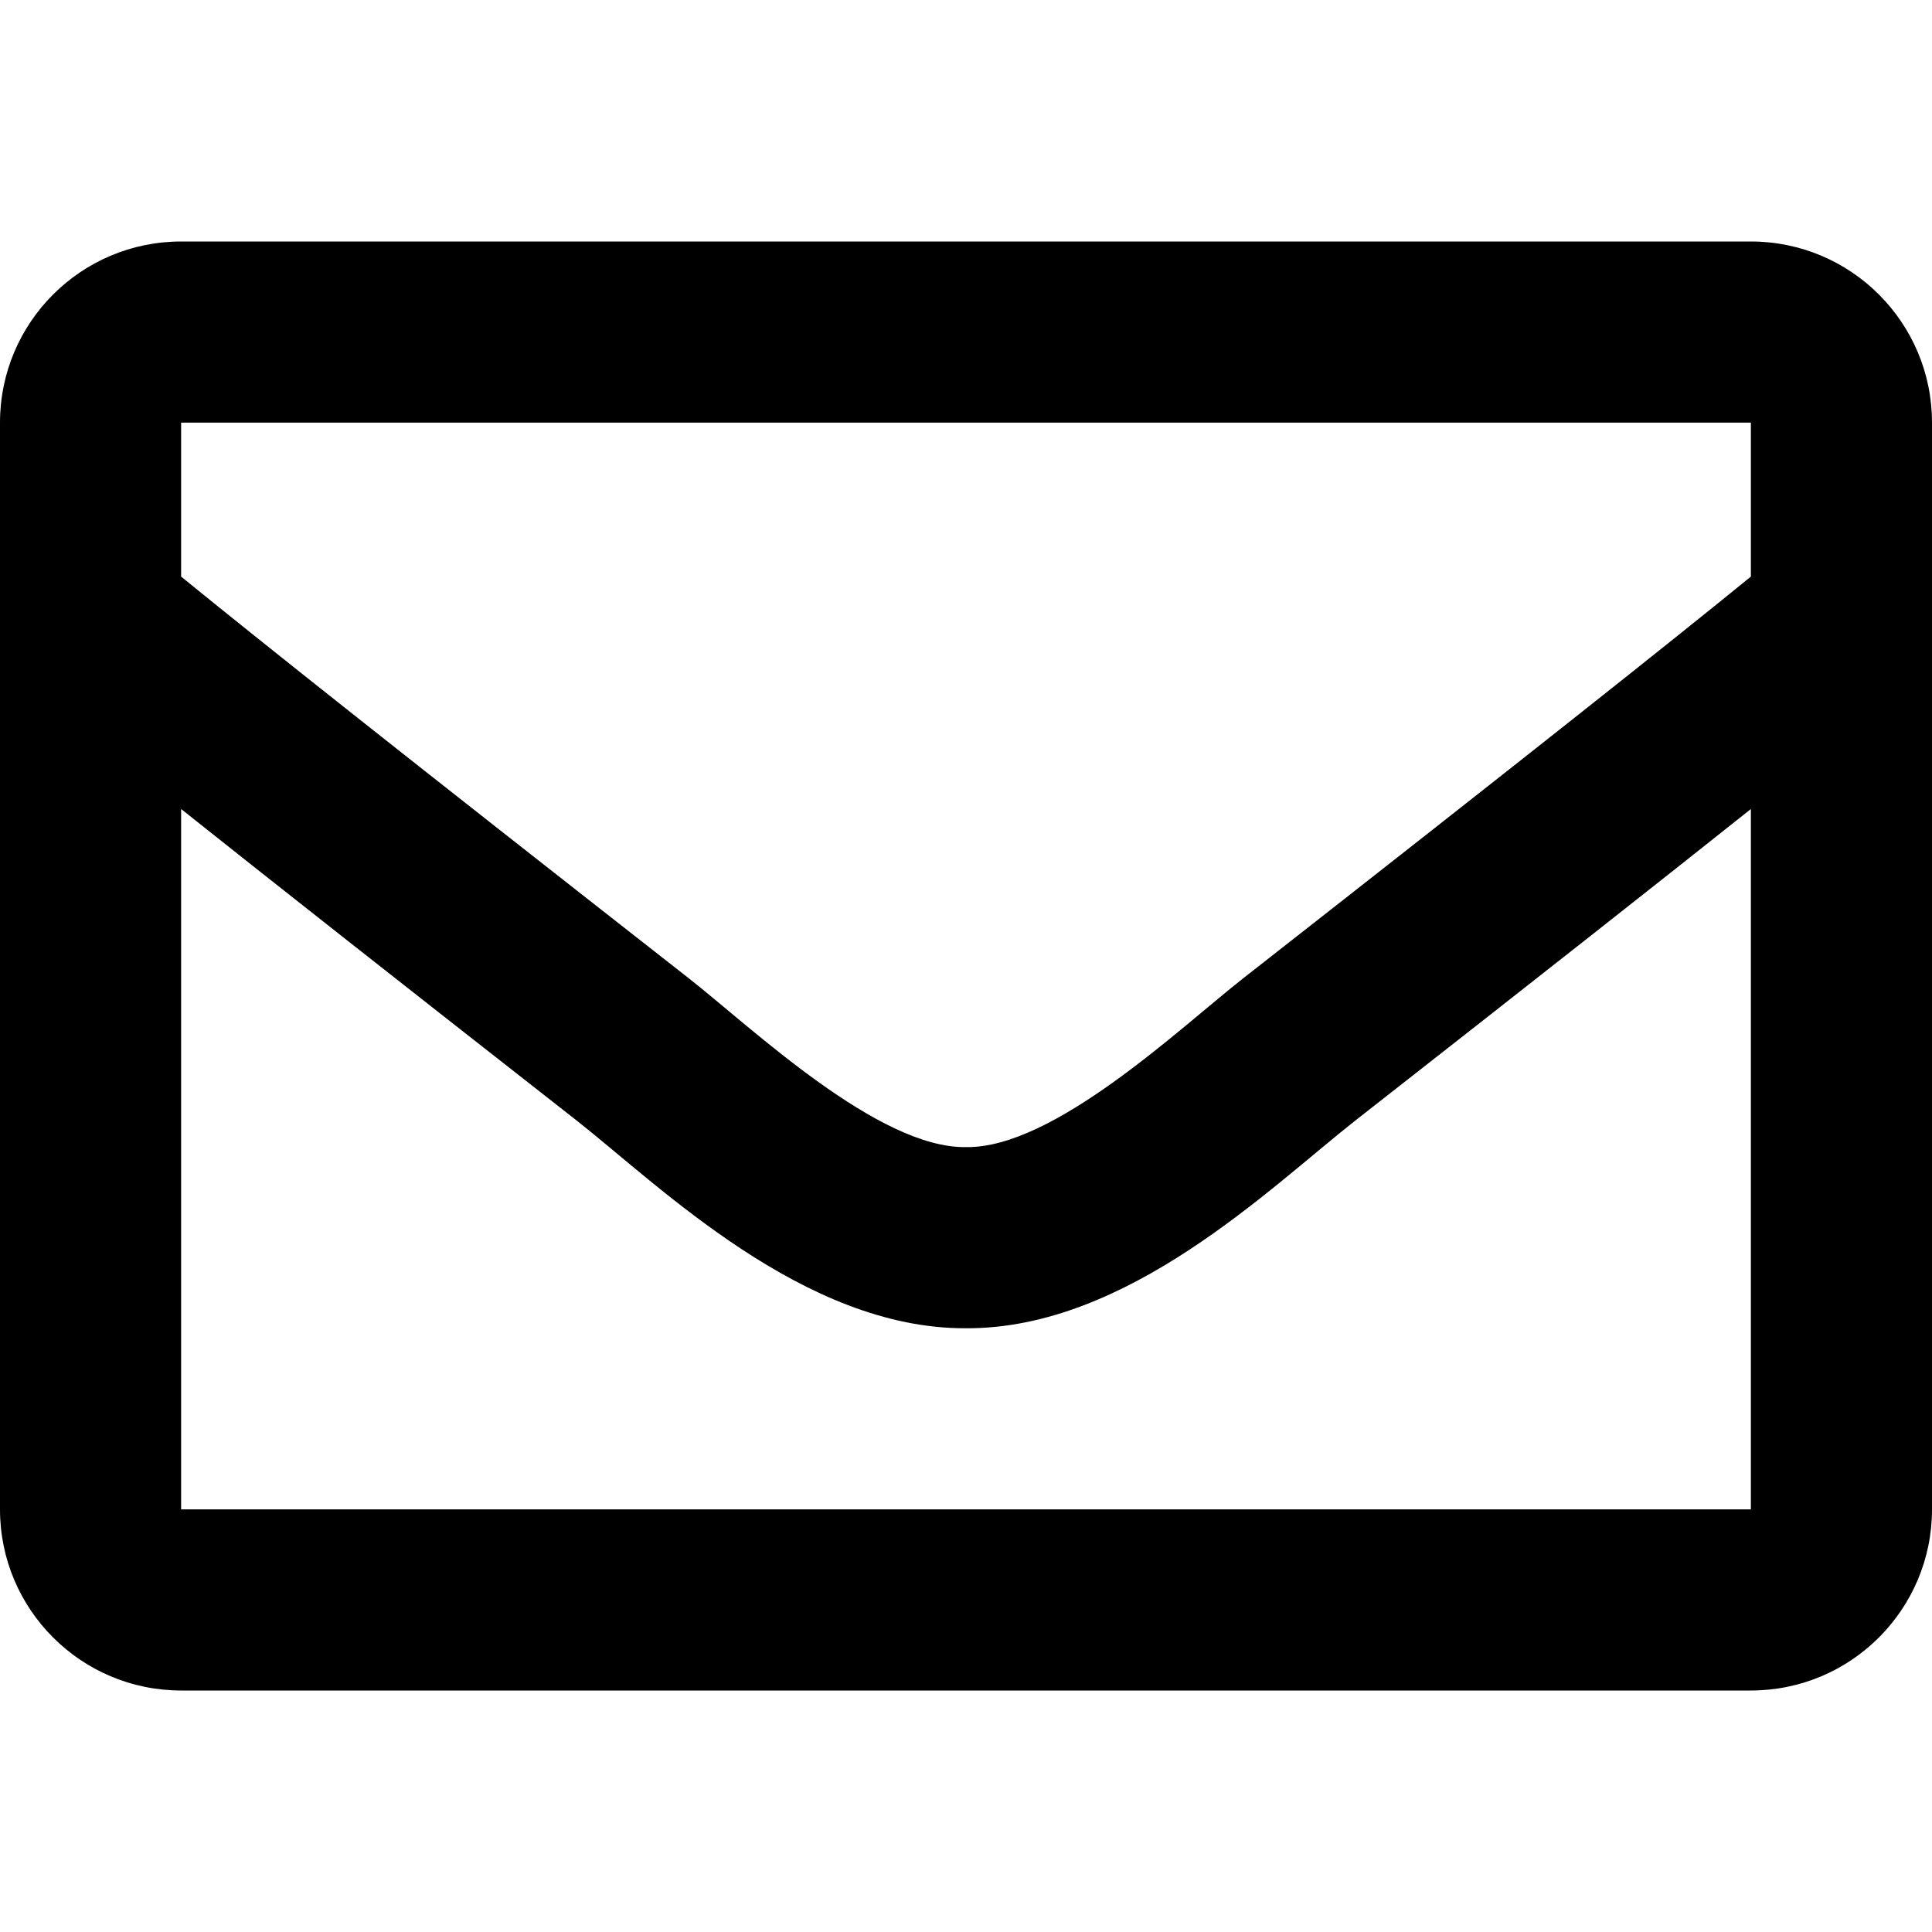
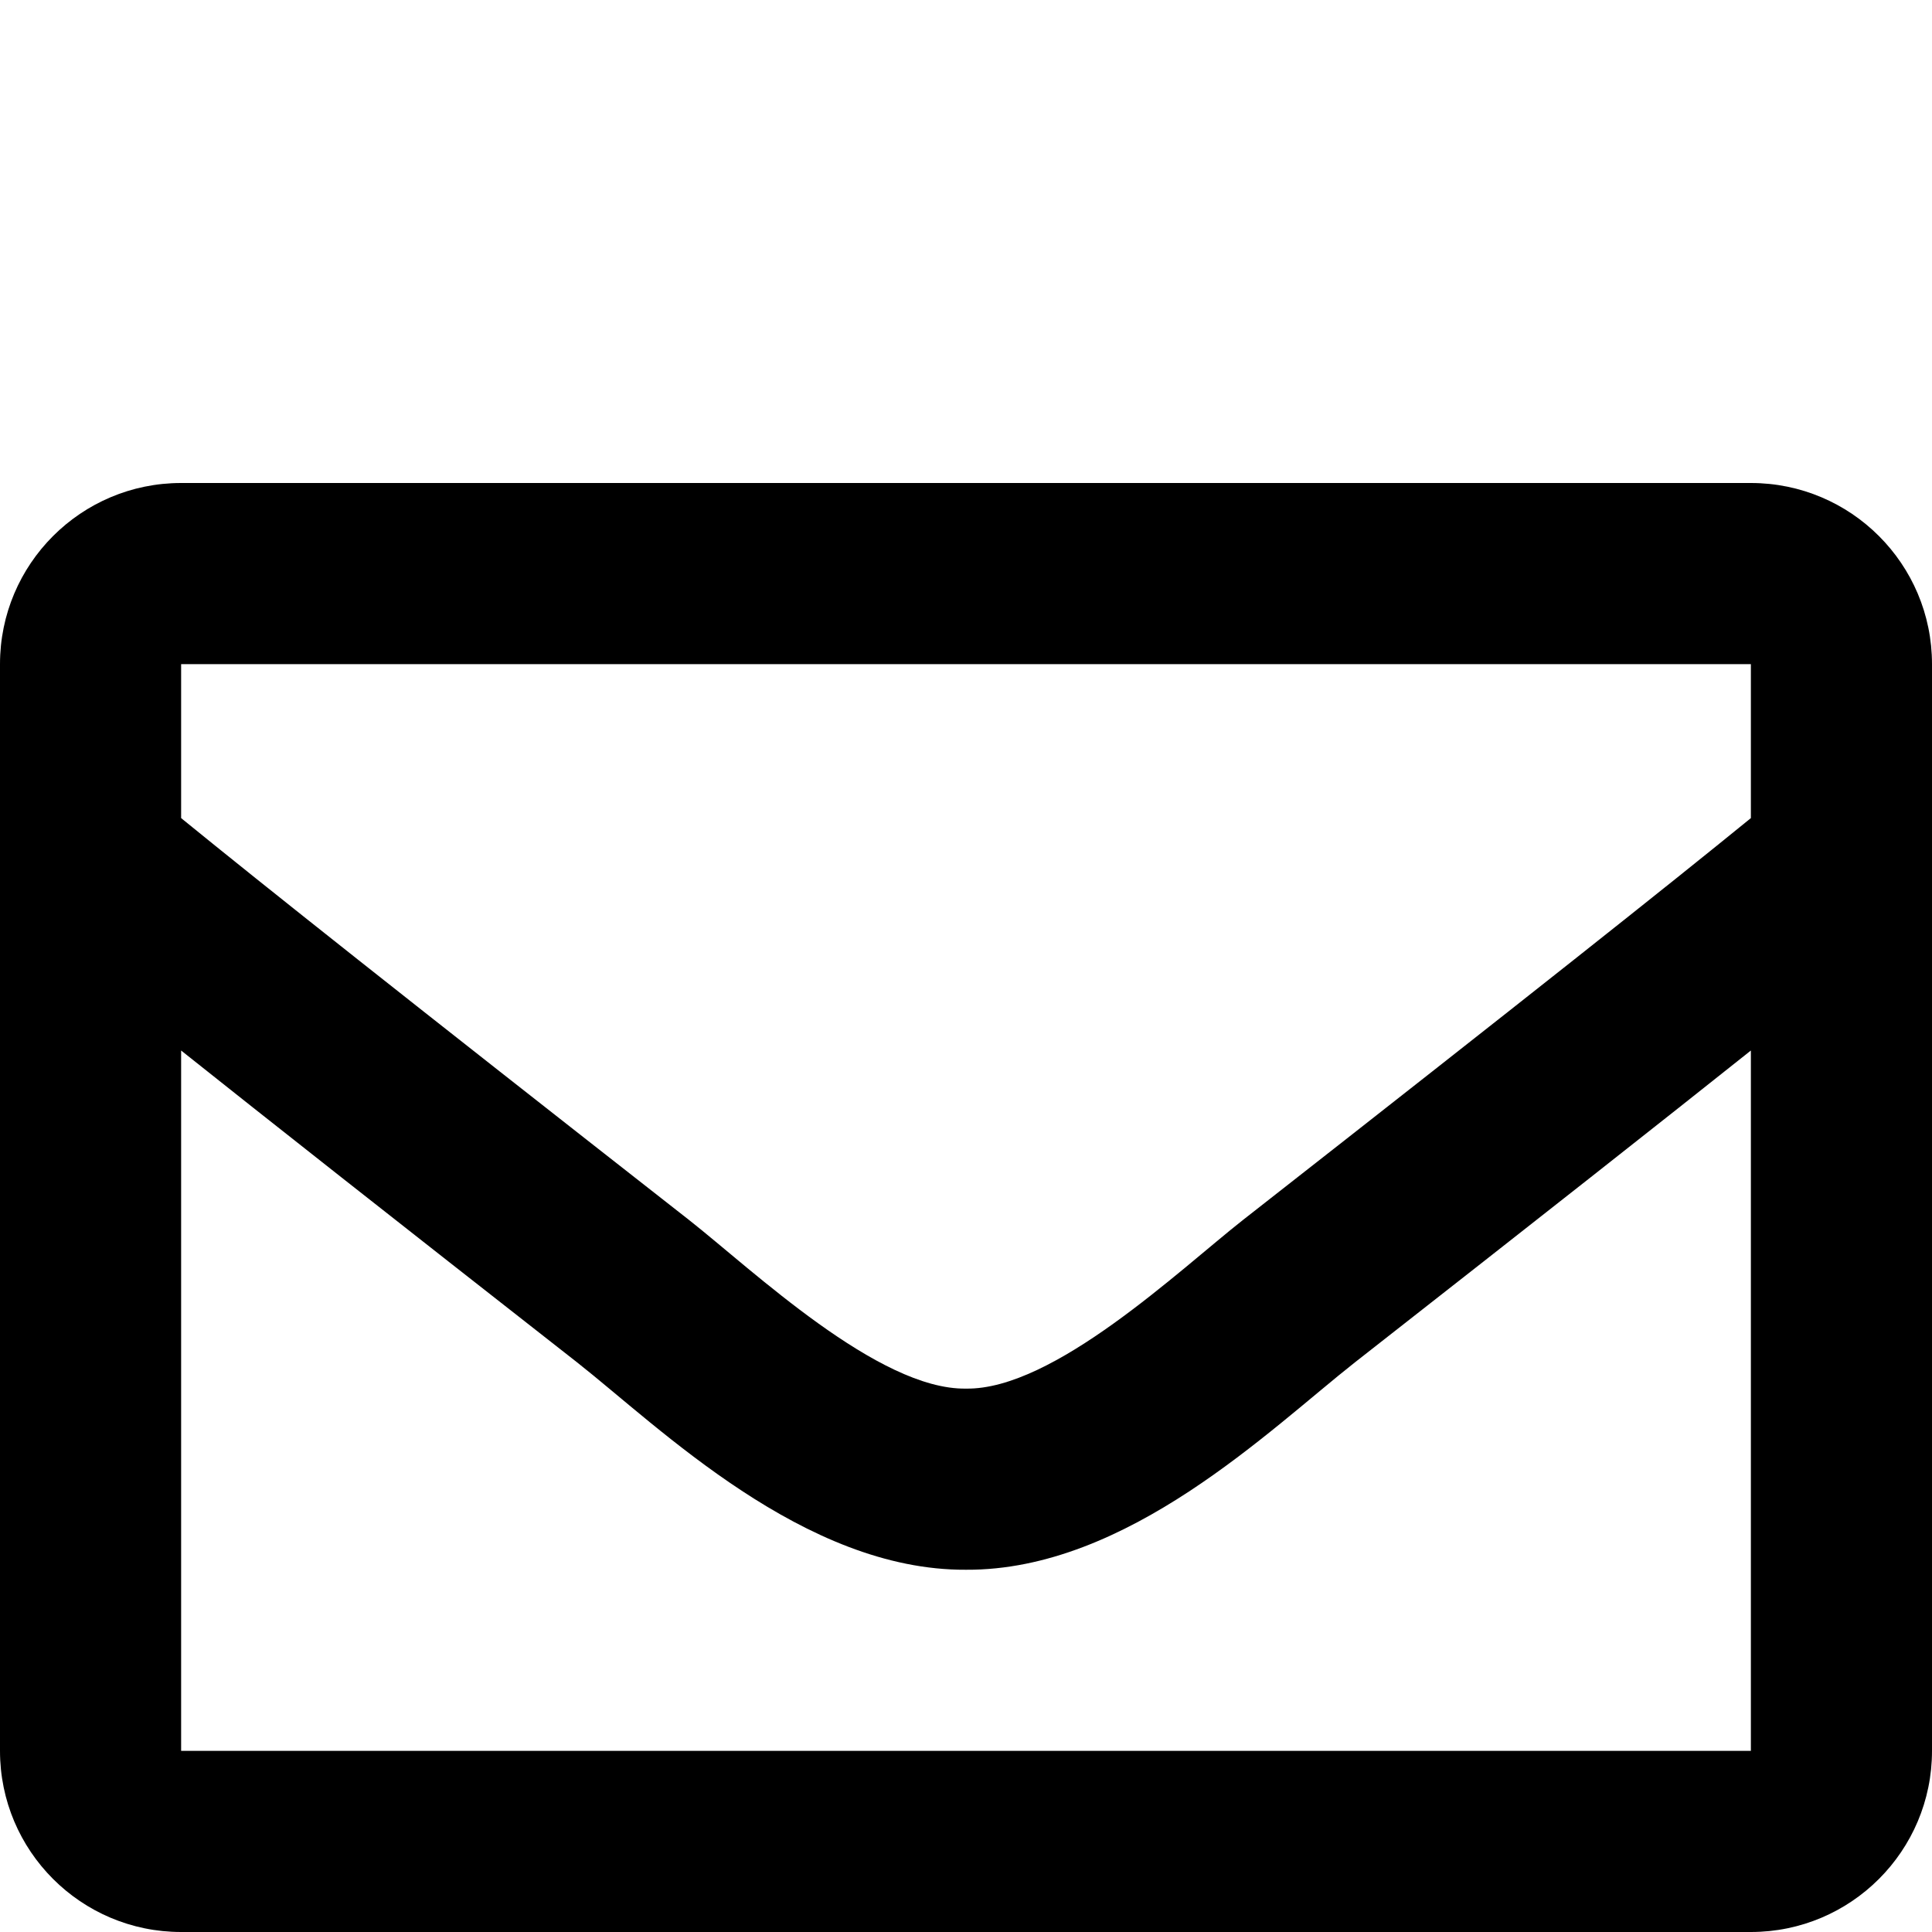
- <svg xmlns="http://www.w3.org/2000/svg" aria-hidden="true" focusable="false" data-prefix="far" data-icon="envelope" class="svg-inline--fa fa-envelope fa-w-16" role="img" viewBox="0 0 512 512">
-   <path fill="currentColor" d="M464 64H48C21.49 64 0 85.49 0 112v288c0 26.51 21.49 48 48 48h416c26.51 0 48-21.49 48-48V112c0-26.51-21.49-48-48-48zm0 48v40.805c-22.422 18.259-58.168 46.651-134.587 106.49-16.841 13.247-50.201 45.072-73.413 44.701-23.208.375-56.579-31.459-73.413-44.701C106.18 199.465 70.425 171.067 48 152.805V112h416zM48 400V214.398c22.914 18.251 55.409 43.862 104.938 82.646 21.857 17.205 60.134 55.186 103.062 54.955 42.717.231 80.509-37.199 103.053-54.947 49.528-38.783 82.032-64.401 104.947-82.653V400H48z" />
+ <svg xmlns="http://www.w3.org/2000/svg" aria-hidden="true" focusable="false" data-prefix="far" data-icon="envelope" class="svg-inline--fa fa-envelope fa-w-16" role="img" viewBox="0 0 512 512" version="1.1" id="svg835">
+   <defs id="defs839" />
+   <path fill="currentColor" d="M 464,128 H 48 C 21.49,128 0,149.49 0,176 v 288 c 0,26.51 21.49,48 48,48 h 416 c 26.51,0 48,-21.49 48,-48 V 176 c 0,-26.51 -21.49,-48 -48,-48 z m 0,48 v 40.805 c -22.422,18.259 -58.168,46.651 -134.587,106.49 -16.841,13.247 -50.201,45.072 -73.413,44.701 -23.208,0.375 -56.579,-31.459 -73.413,-44.701 C 106.18,263.465 70.425,235.067 48,216.805 V 176 Z M 48,464 V 278.398 c 22.914,18.251 55.409,43.862 104.938,82.646 21.857,17.205 60.134,55.186 103.062,54.955 42.717,0.231 80.509,-37.199 103.053,-54.947 C 408.581,322.269 441.085,296.651 464,278.399 V 464 Z" id="path833" />
</svg>
